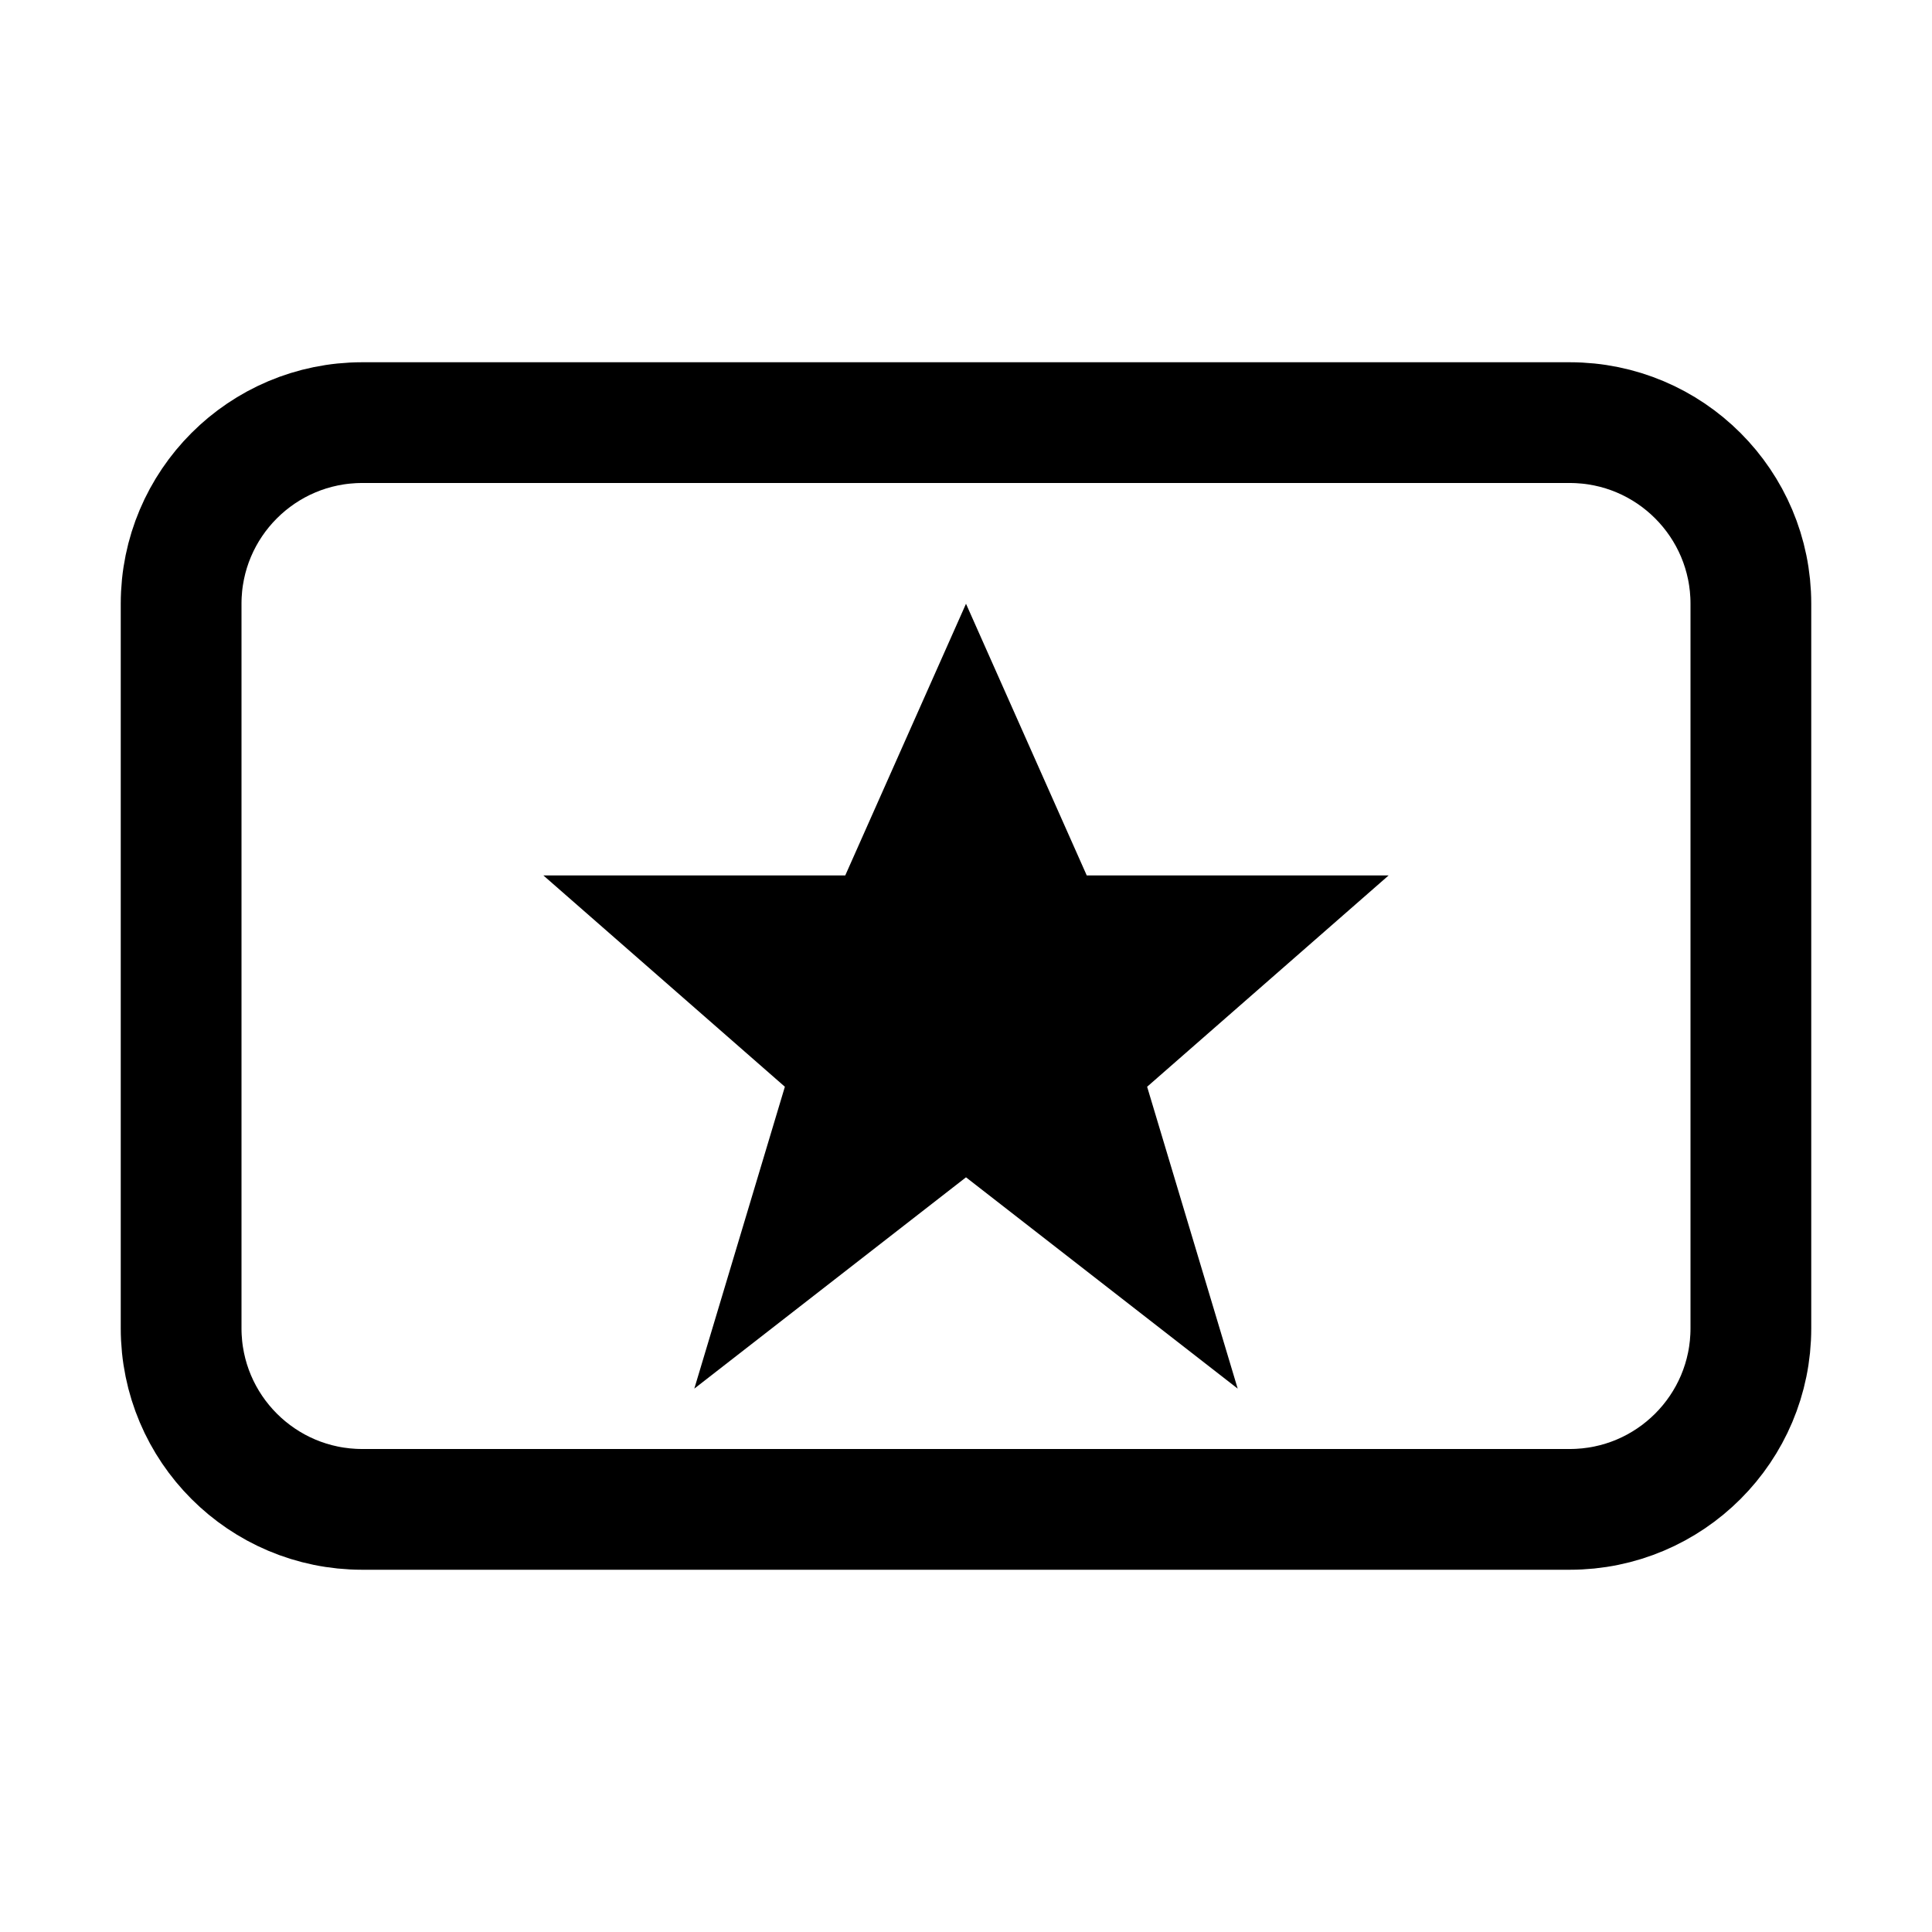
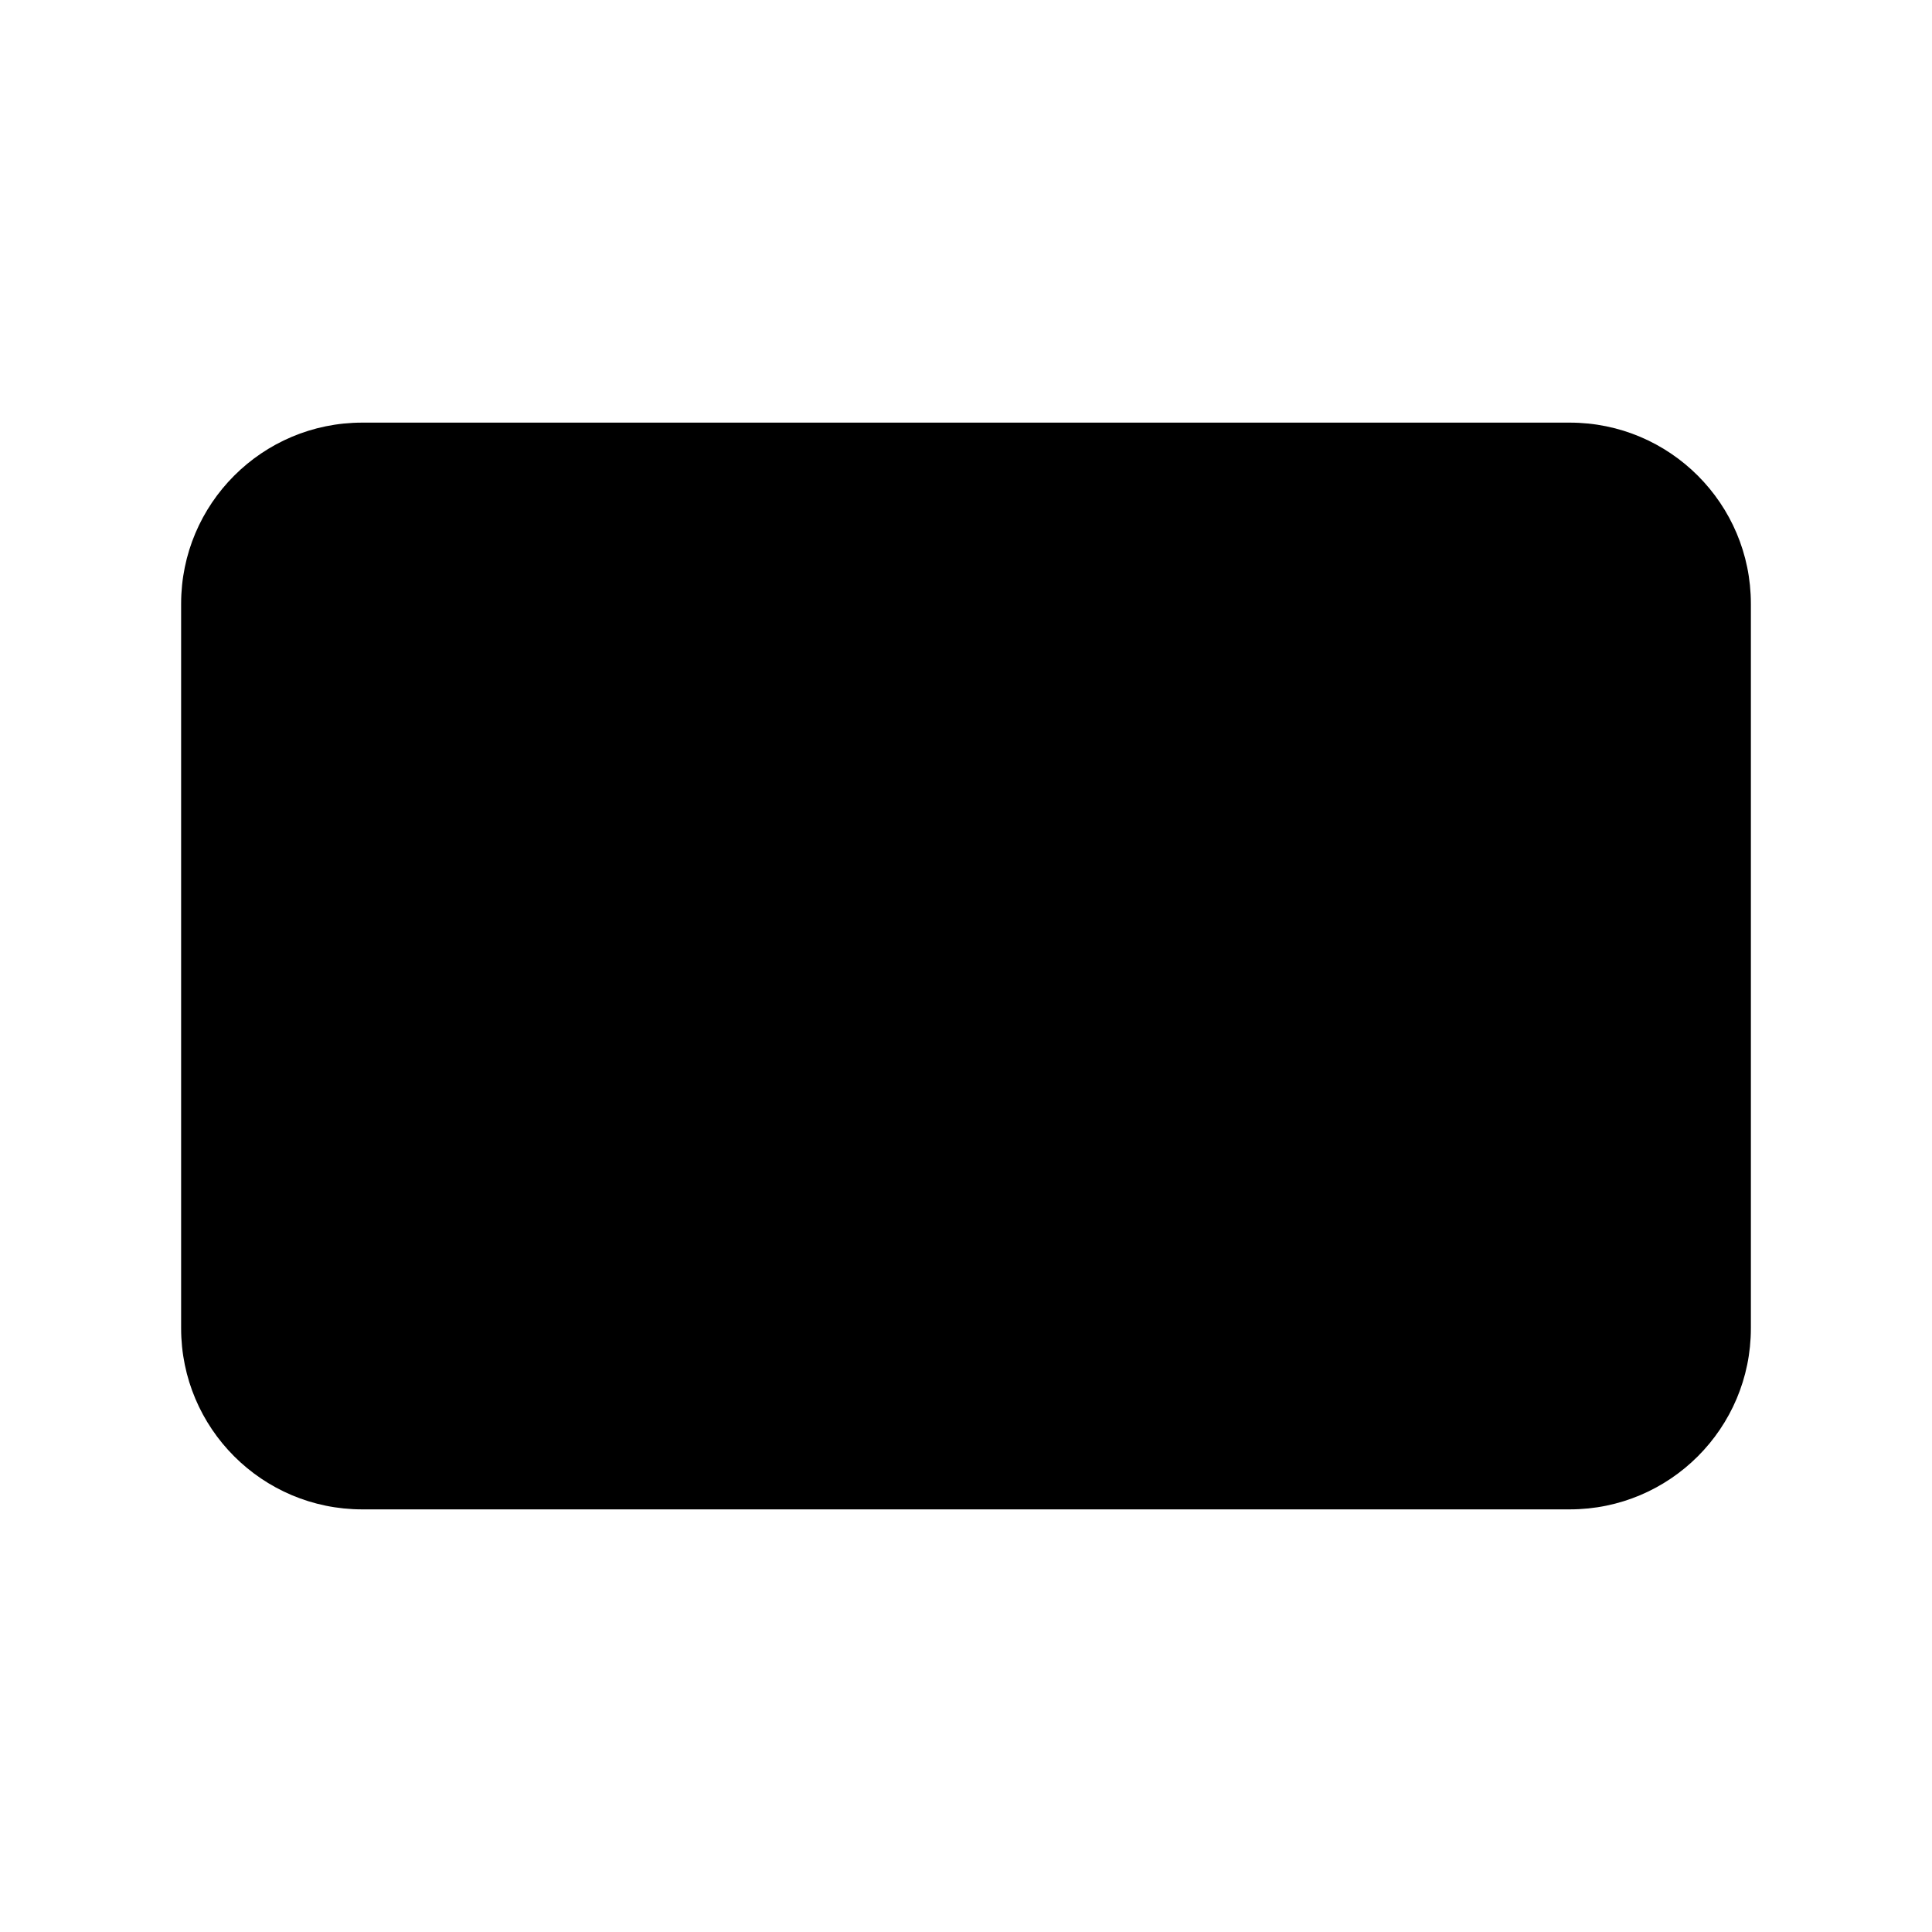
<svg xmlns="http://www.w3.org/2000/svg" viewBox="0 0 32 32">
-   <rect x="3" y="7" width="26" height="18" rx="3" fill="none" stroke="currentColor" stroke-width="2" />
-   <polygon points="16,10 18,14.5 23,14.5 19,18 20.5,23 16,19.5 11.5,23 13,18 9,14.5 14,14.5" fill="currentColor" />
+   <rect x="3" y="7" width="26" height="18" rx="3" />
+   <polygon points="16,10 18,14.5 23,14.5 19,18 20.5,23 16,19.5 11.5,23 13,18 9,14.5 14,14.5" />
</svg>
